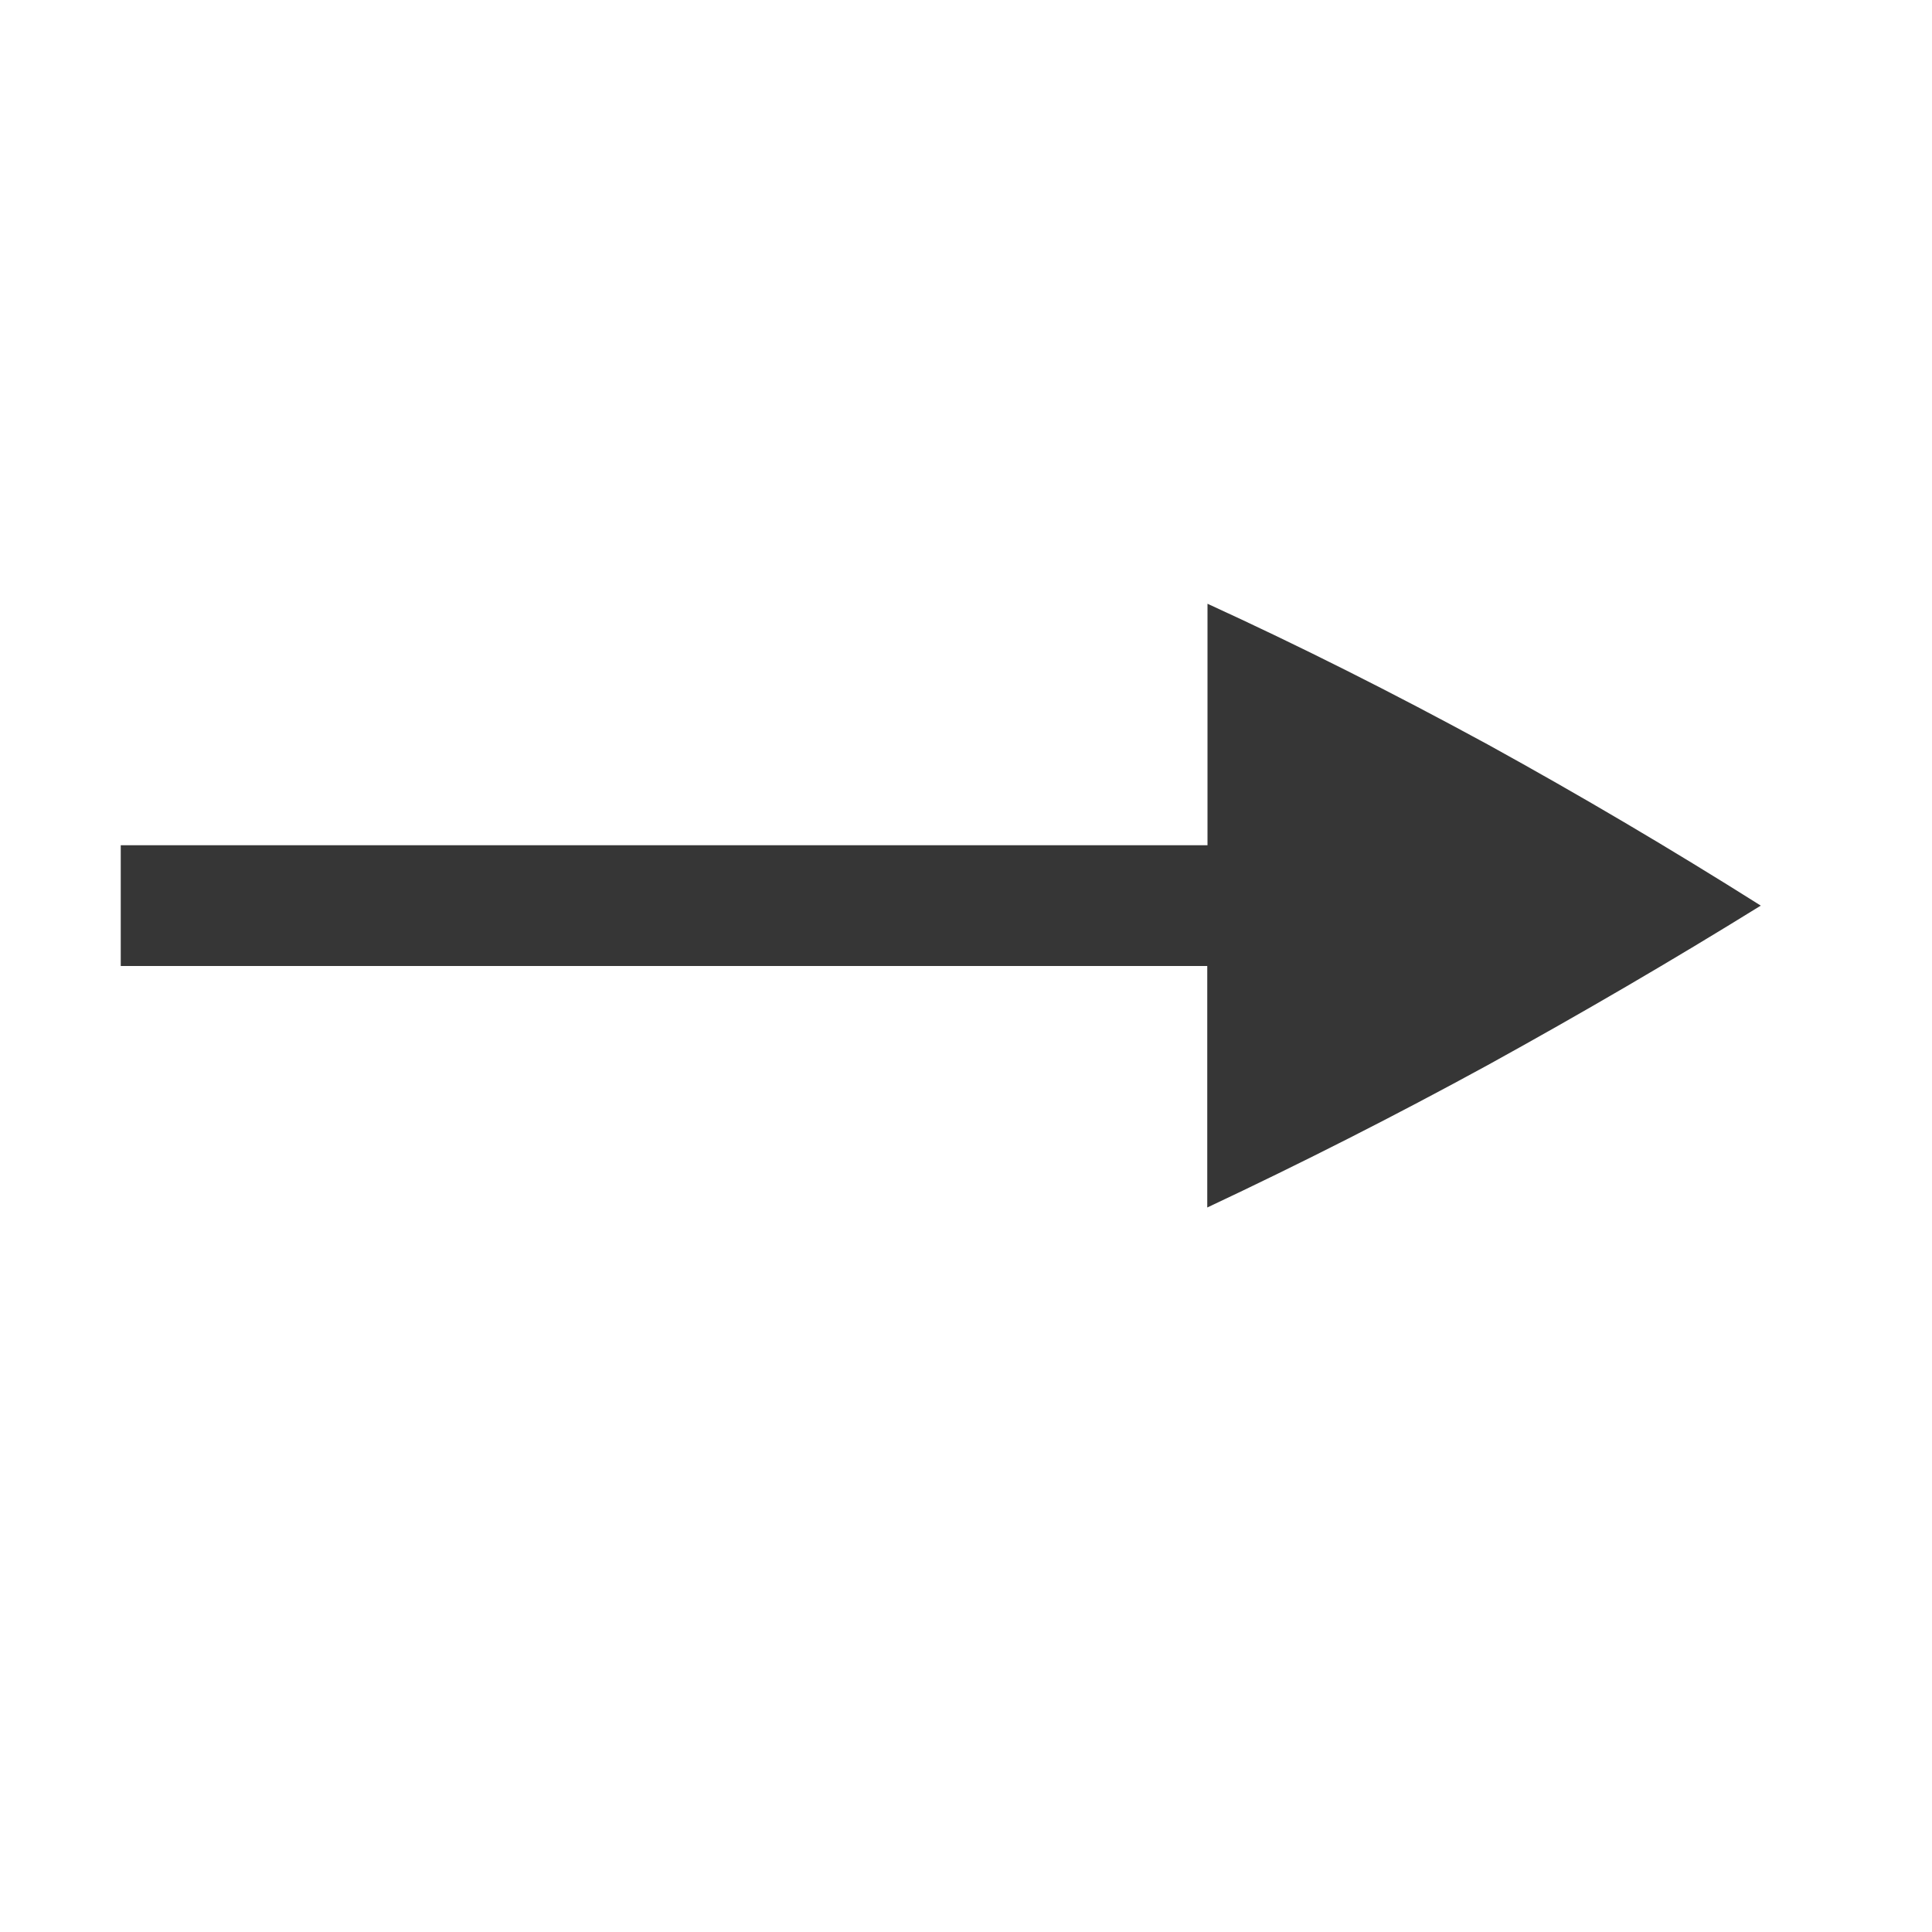
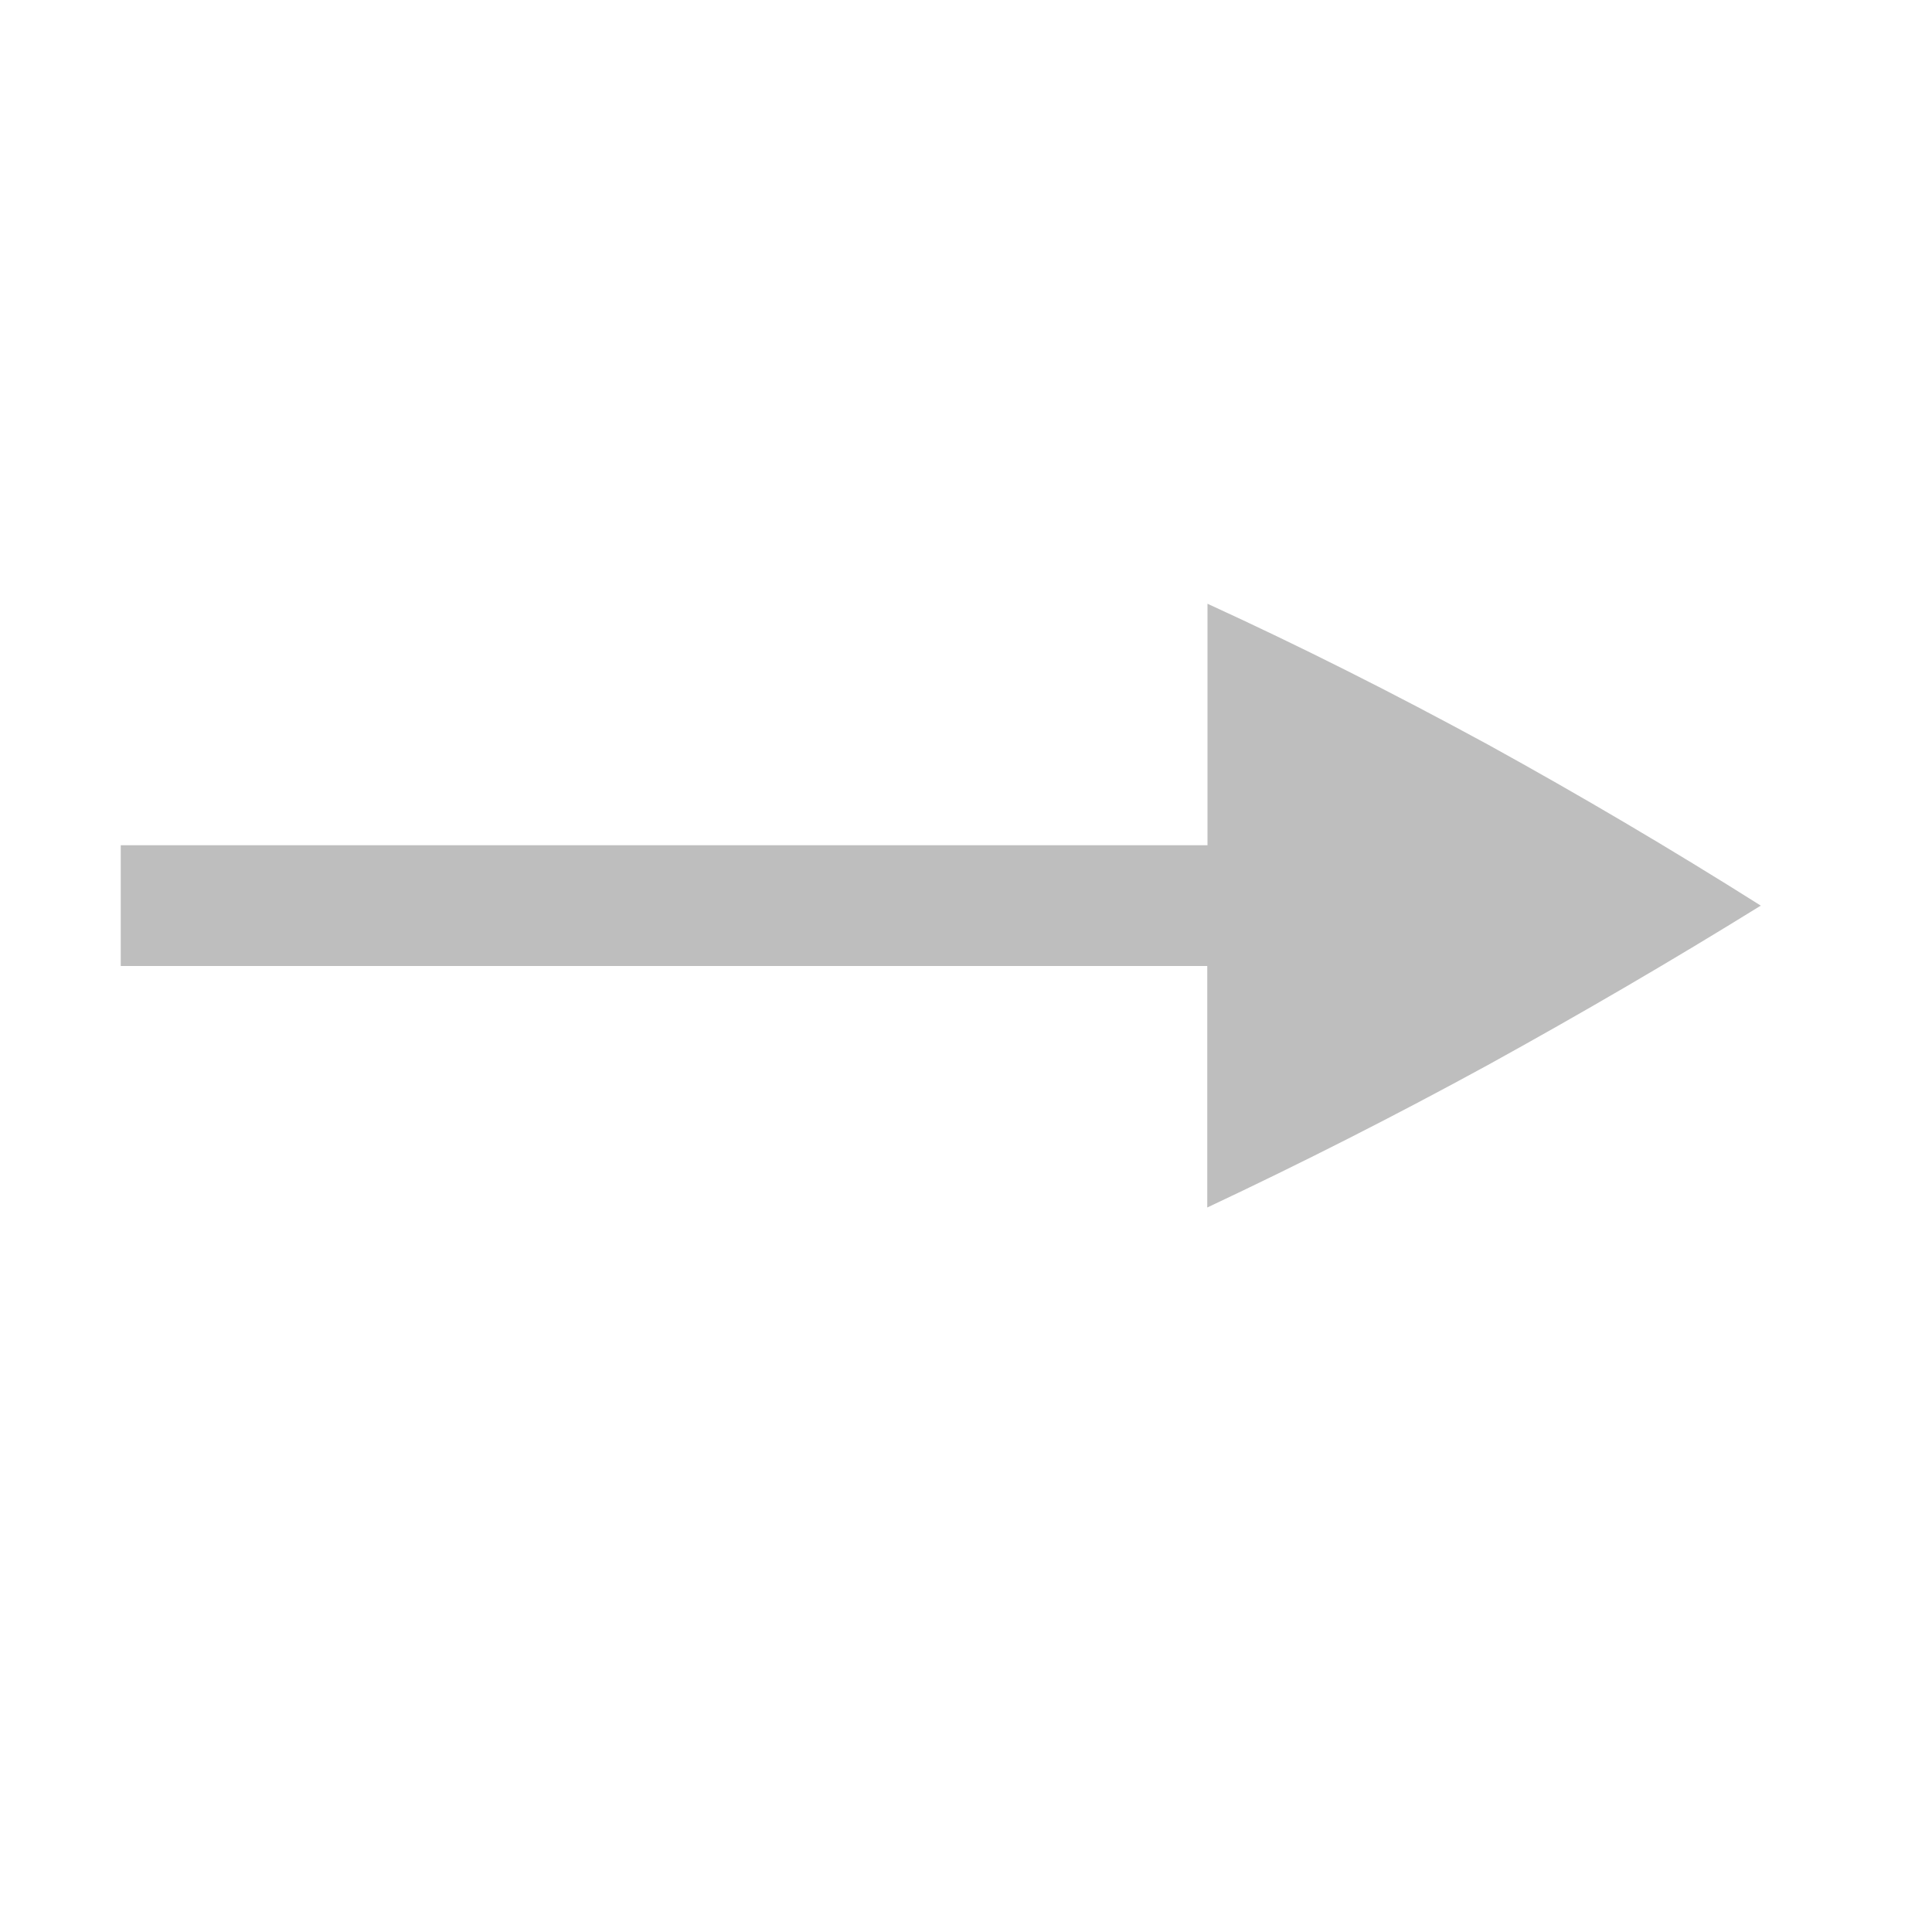
<svg xmlns="http://www.w3.org/2000/svg" version="1.1" viewBox="0 0 16 16">
  <g transform="translate(-11 127.64)">
-     <path transform="translate(11 -127.64)" d="m10 5v2h-9v1h8.998v2a43.088 43.088 0 0 0 2.324-1.18c0.782-0.431 1.535-0.871 2.26-1.32a44.09 44.09 0 0 0-2.26-1.334c-0.788-0.429-1.562-0.818-2.322-1.166z" color="#000000" fill="#363636" />
+     <path transform="translate(11 -127.64)" d="m10 5v2h-9v1h8.998v2a43.088 43.088 0 0 0 2.324-1.18c0.782-0.431 1.535-0.871 2.26-1.32a44.09 44.09 0 0 0-2.26-1.334c-0.788-0.429-1.562-0.818-2.322-1.166z" fill="#bebebe" />
  </g>
</svg>
